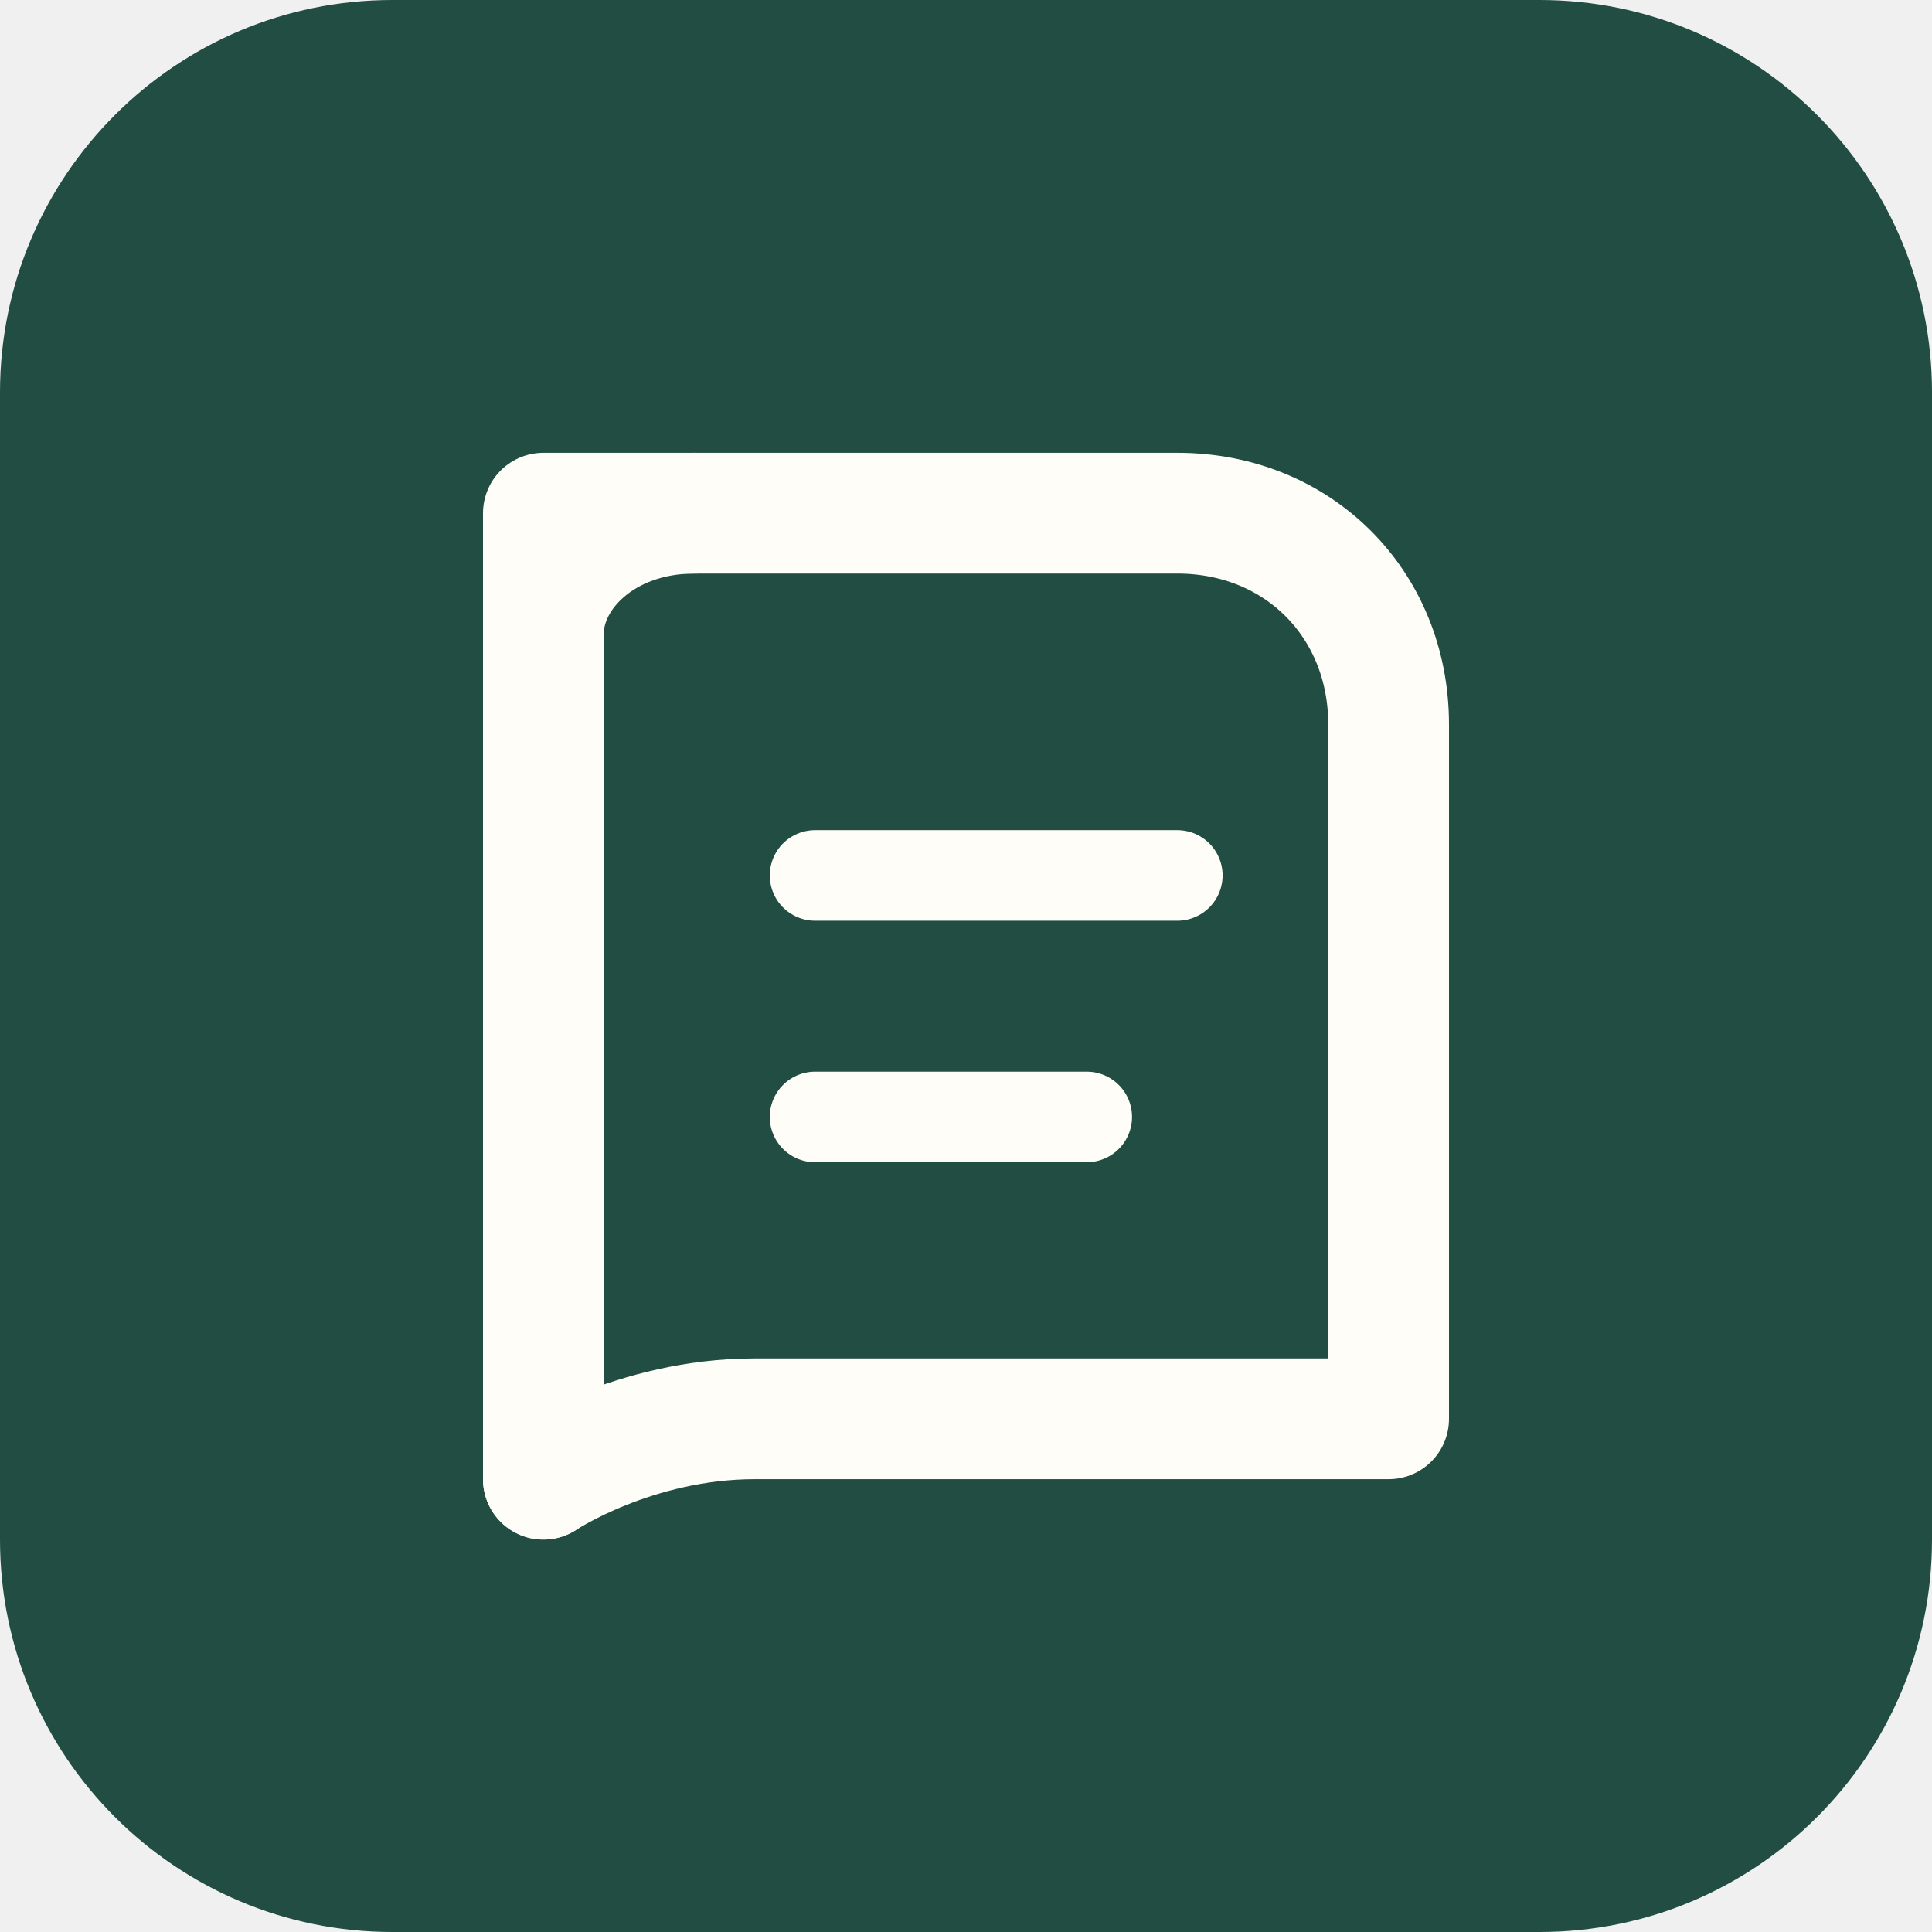
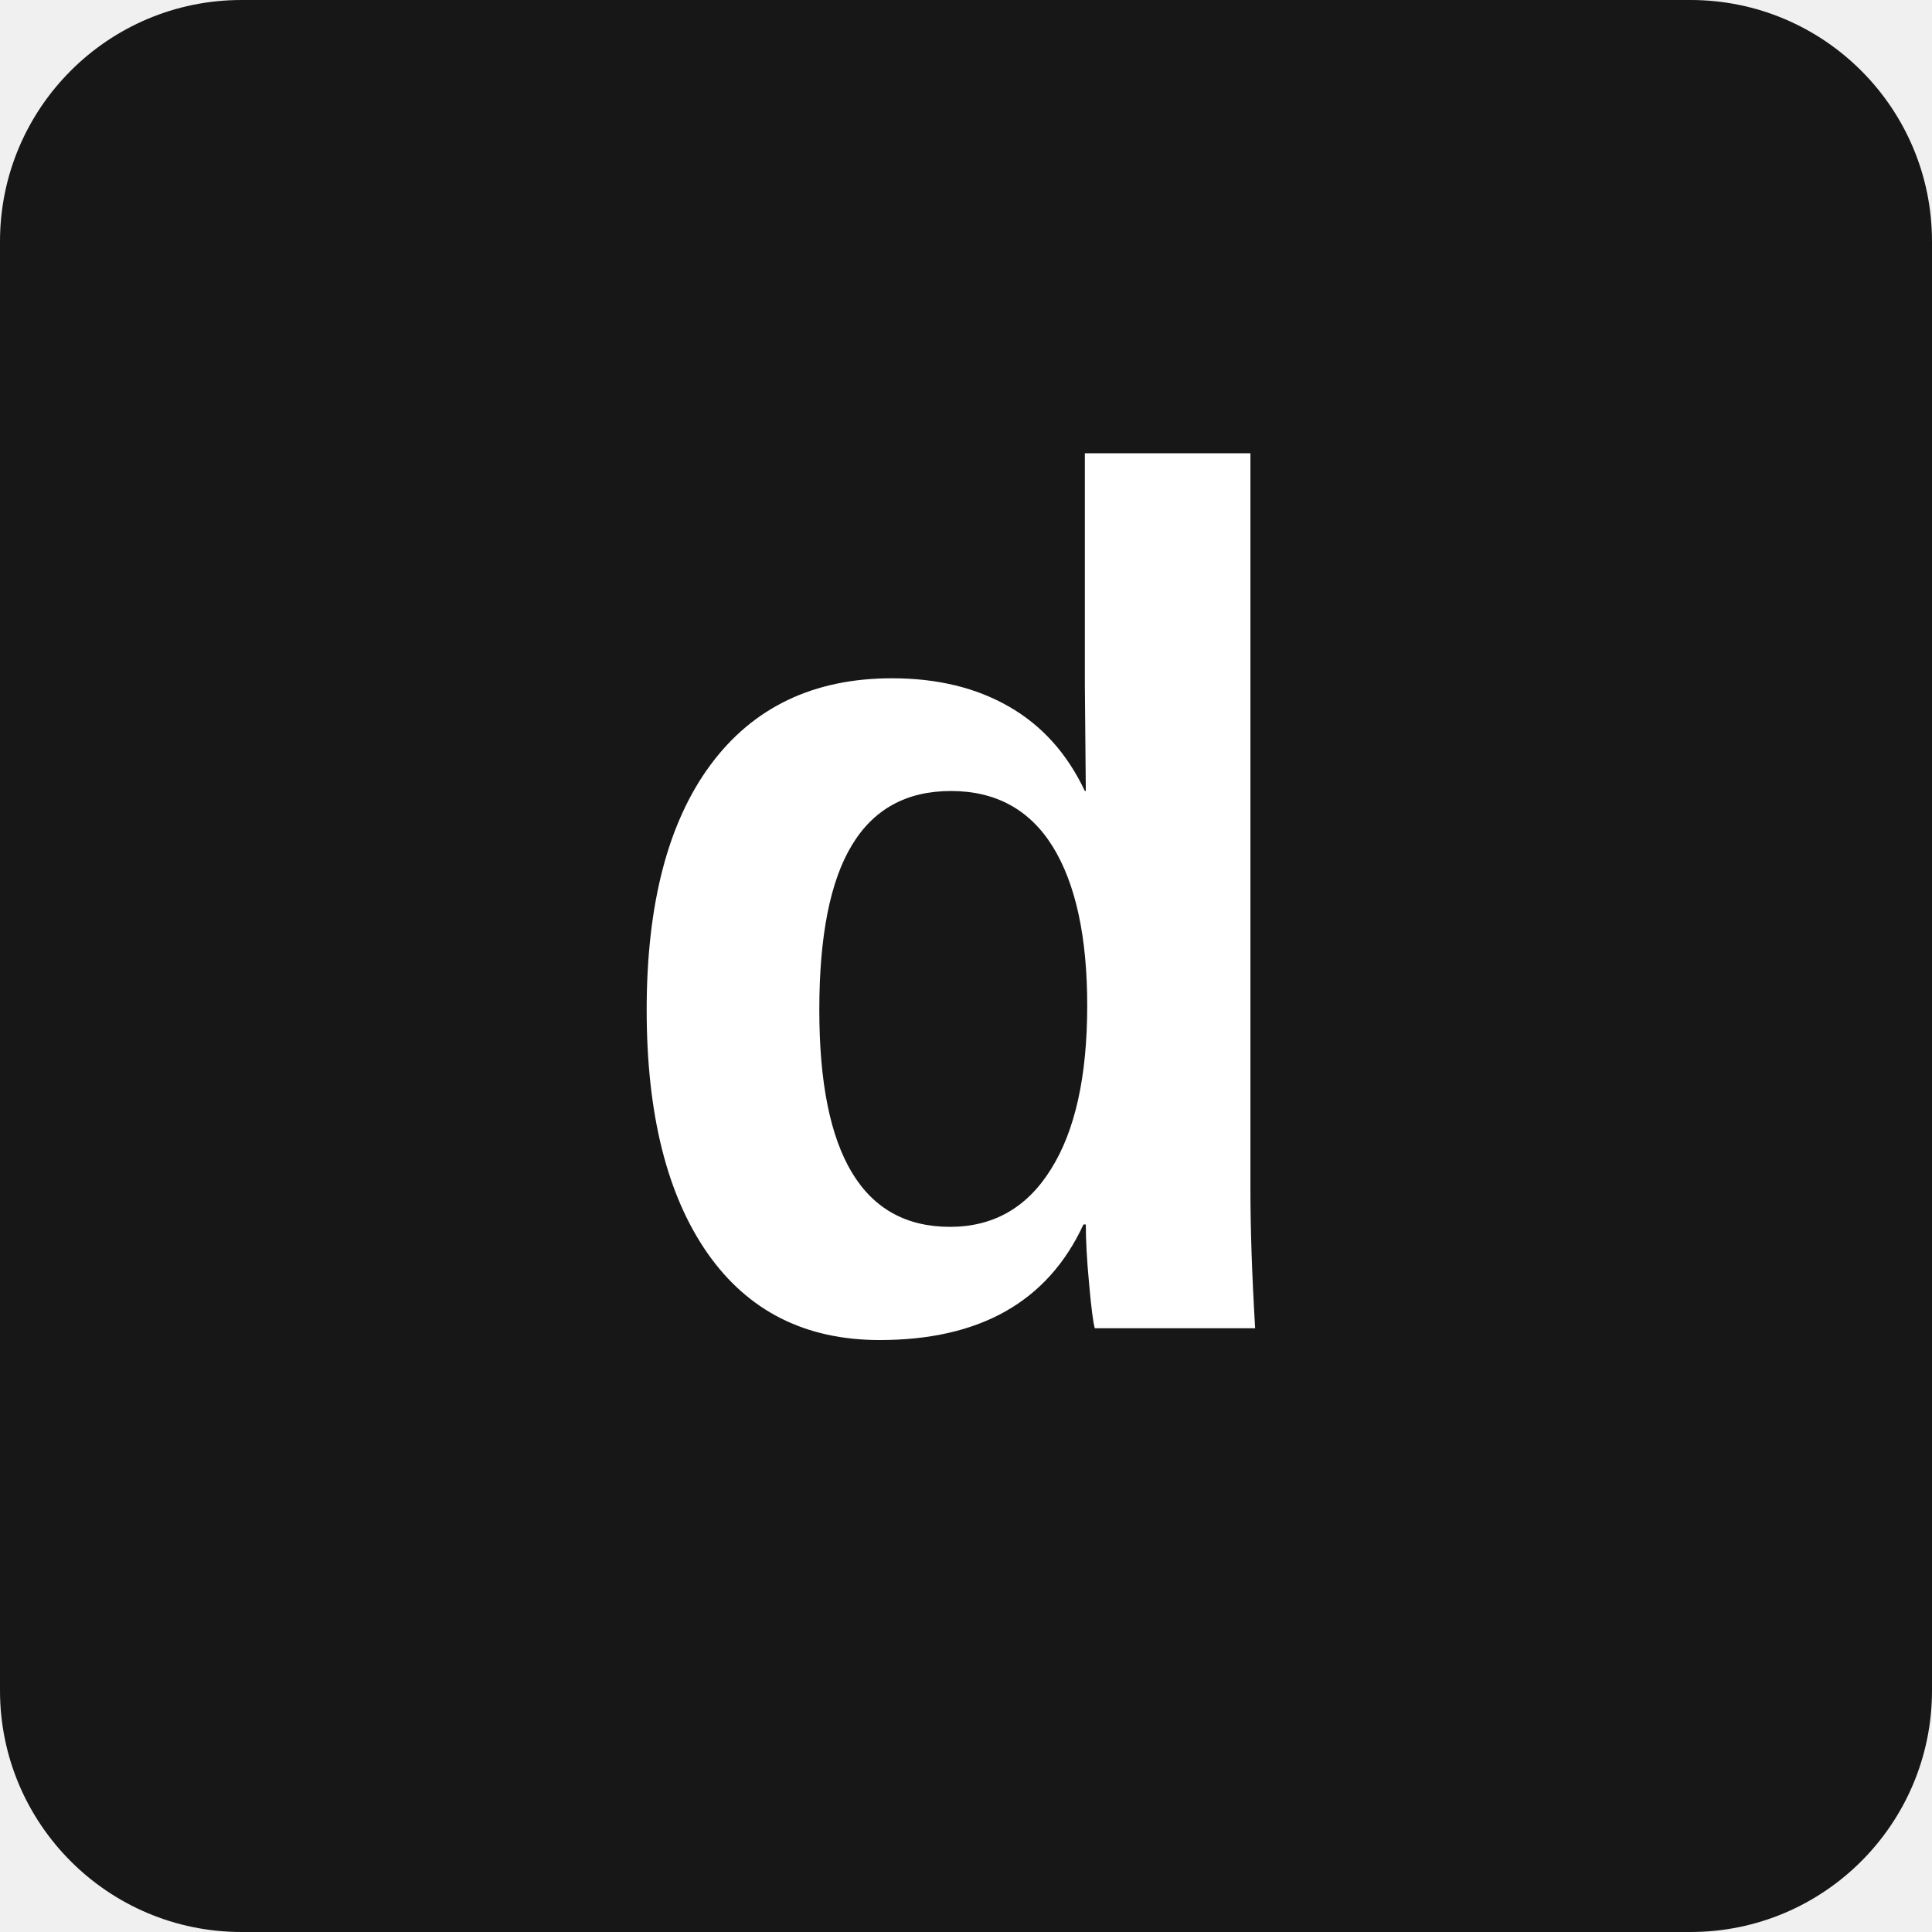
<svg xmlns="http://www.w3.org/2000/svg" viewBox="0 0 64 64">
-   <rect width="64" height="64" rx="13" fill="#214d43" />
-   <path d="M18 17h21c4 0 7 3 7 7v23H25c-4 0-7 2-7 2V17Z" fill="none" stroke="#fffdf7" stroke-width="4" stroke-linejoin="round" />
-   <path d="M18 49V21c0-2 2-4 5-4" fill="none" stroke="#fffdf7" stroke-width="4" stroke-linecap="round" />
-   <path d="M27 29h12M27 37h9" stroke="#fffdf7" stroke-width="3" stroke-linecap="round" />
+   <rect width="64" height="64" rx="8" fill="#171717" />
+   <text x="32" y="44" fill="#fff" font-family="Arial, sans-serif" font-size="40" font-weight="700" text-anchor="middle">d</text>
</svg>
